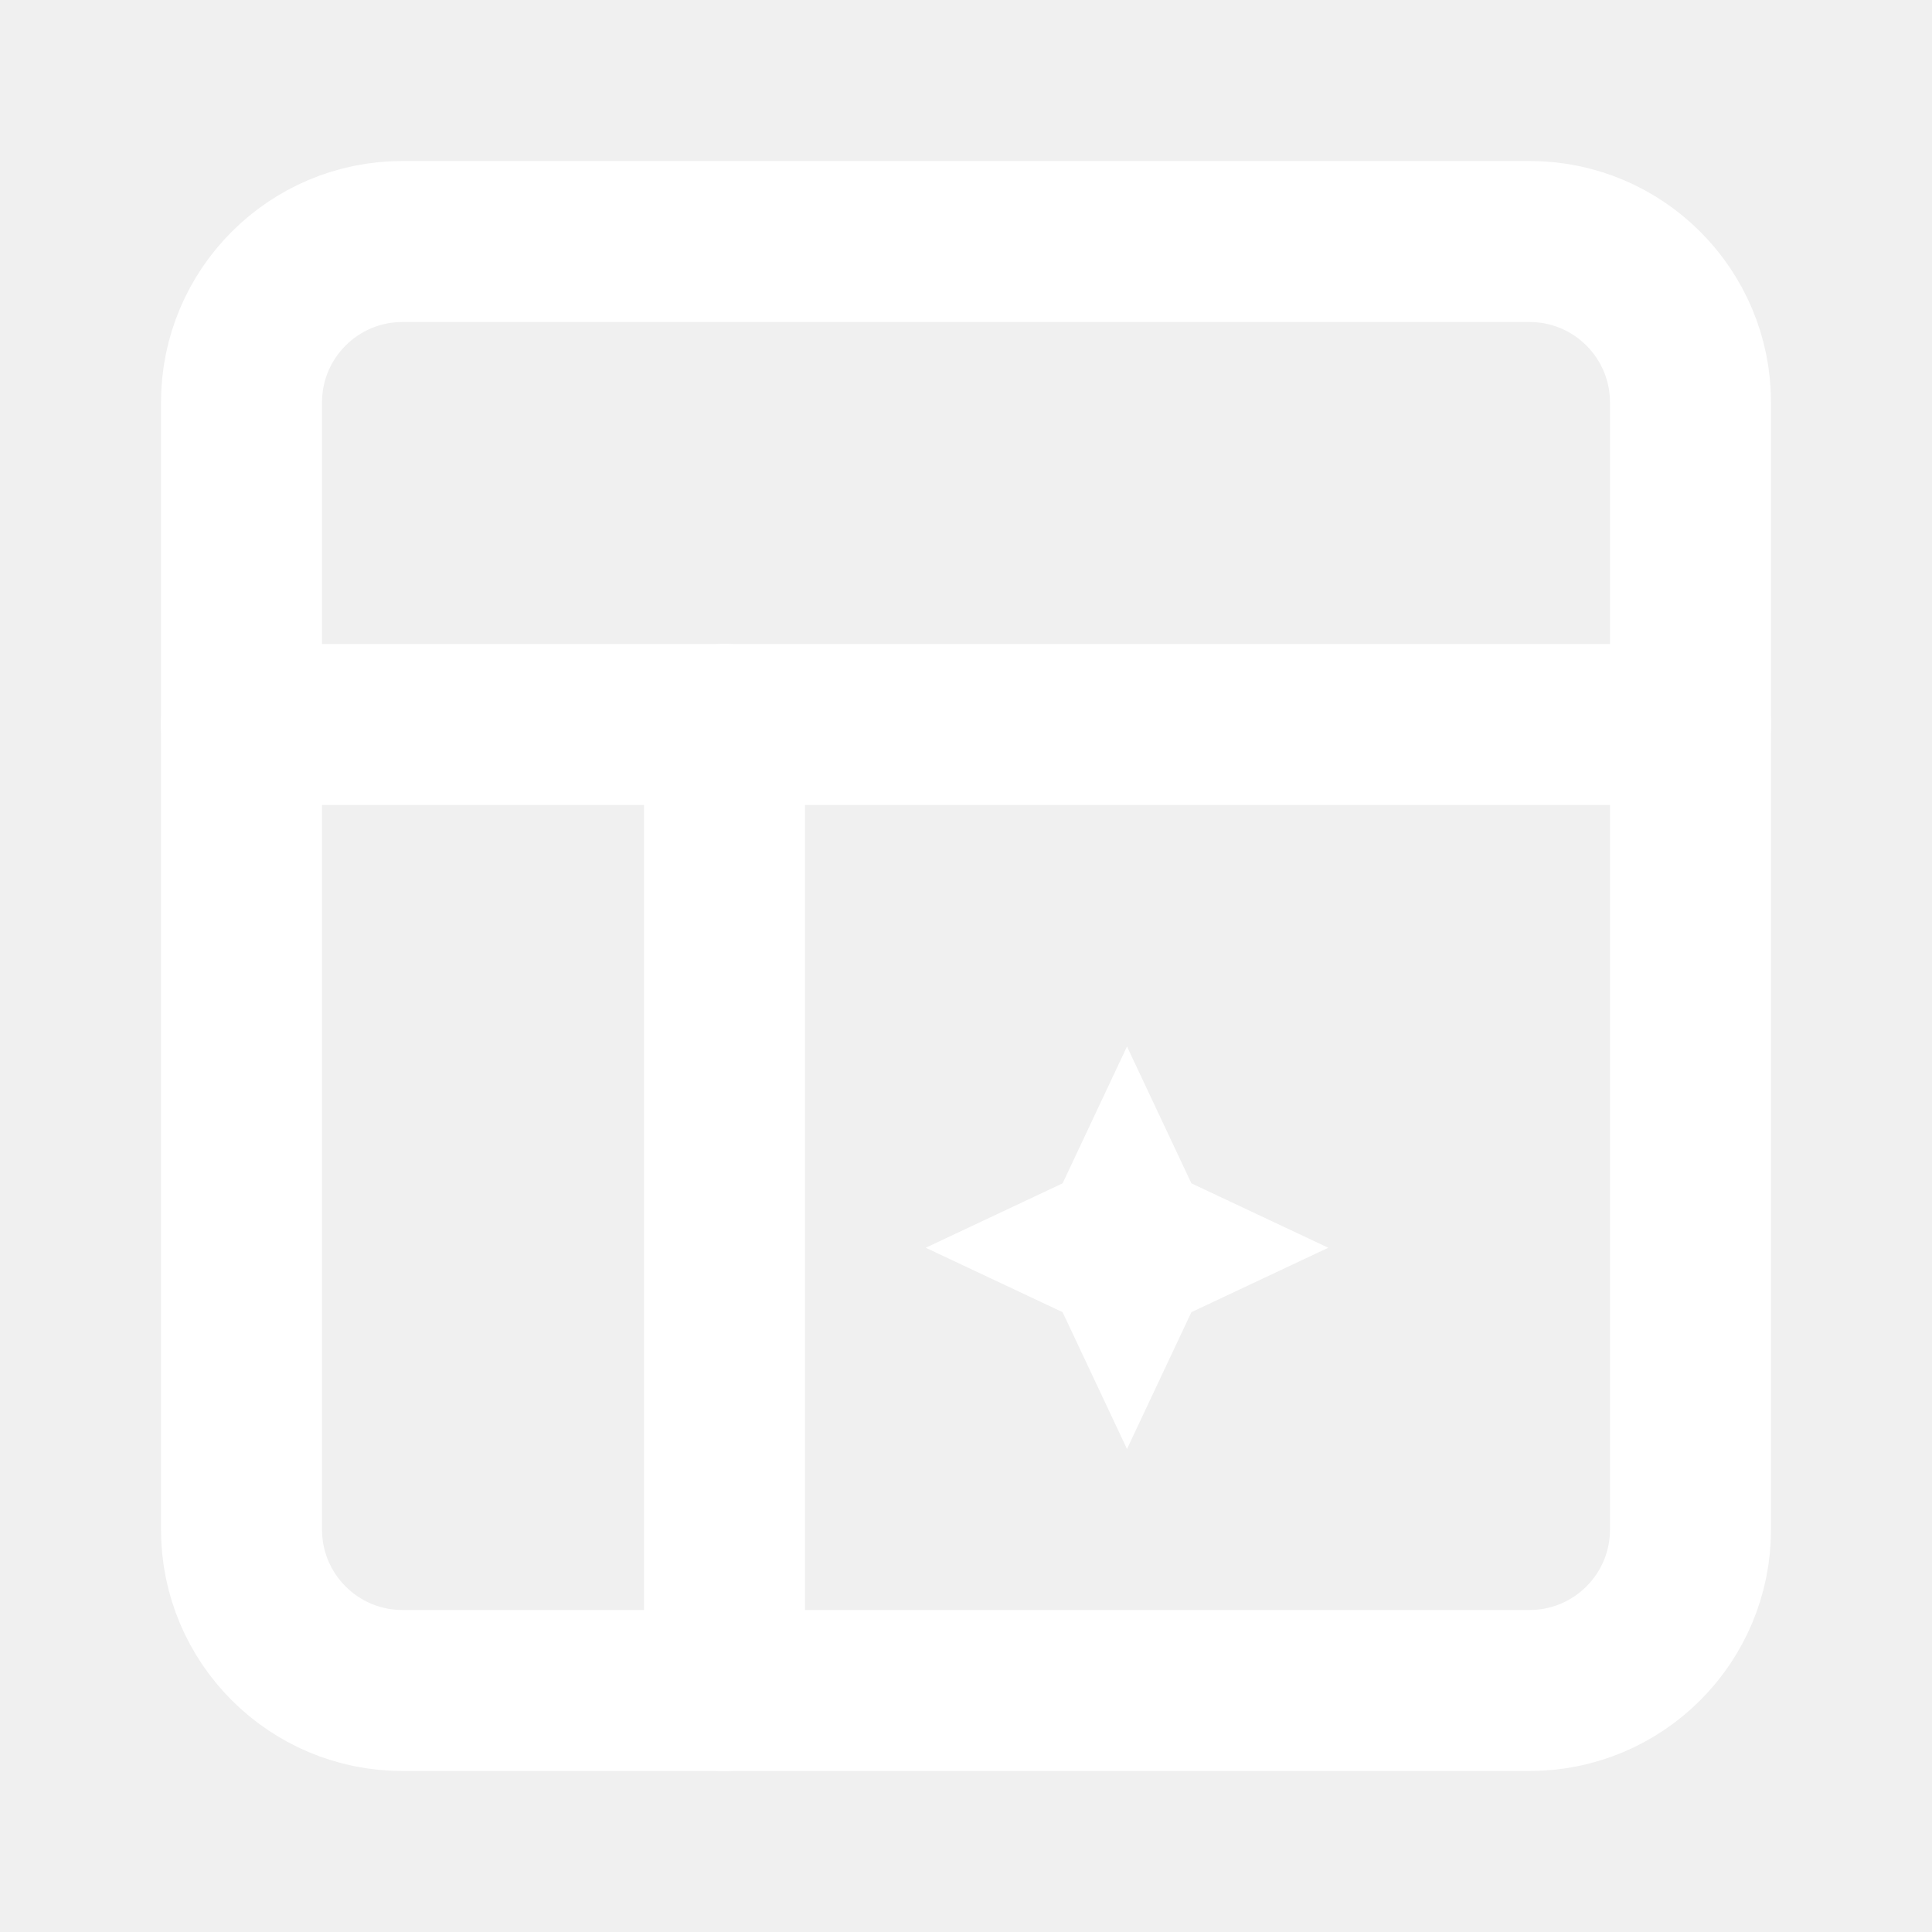
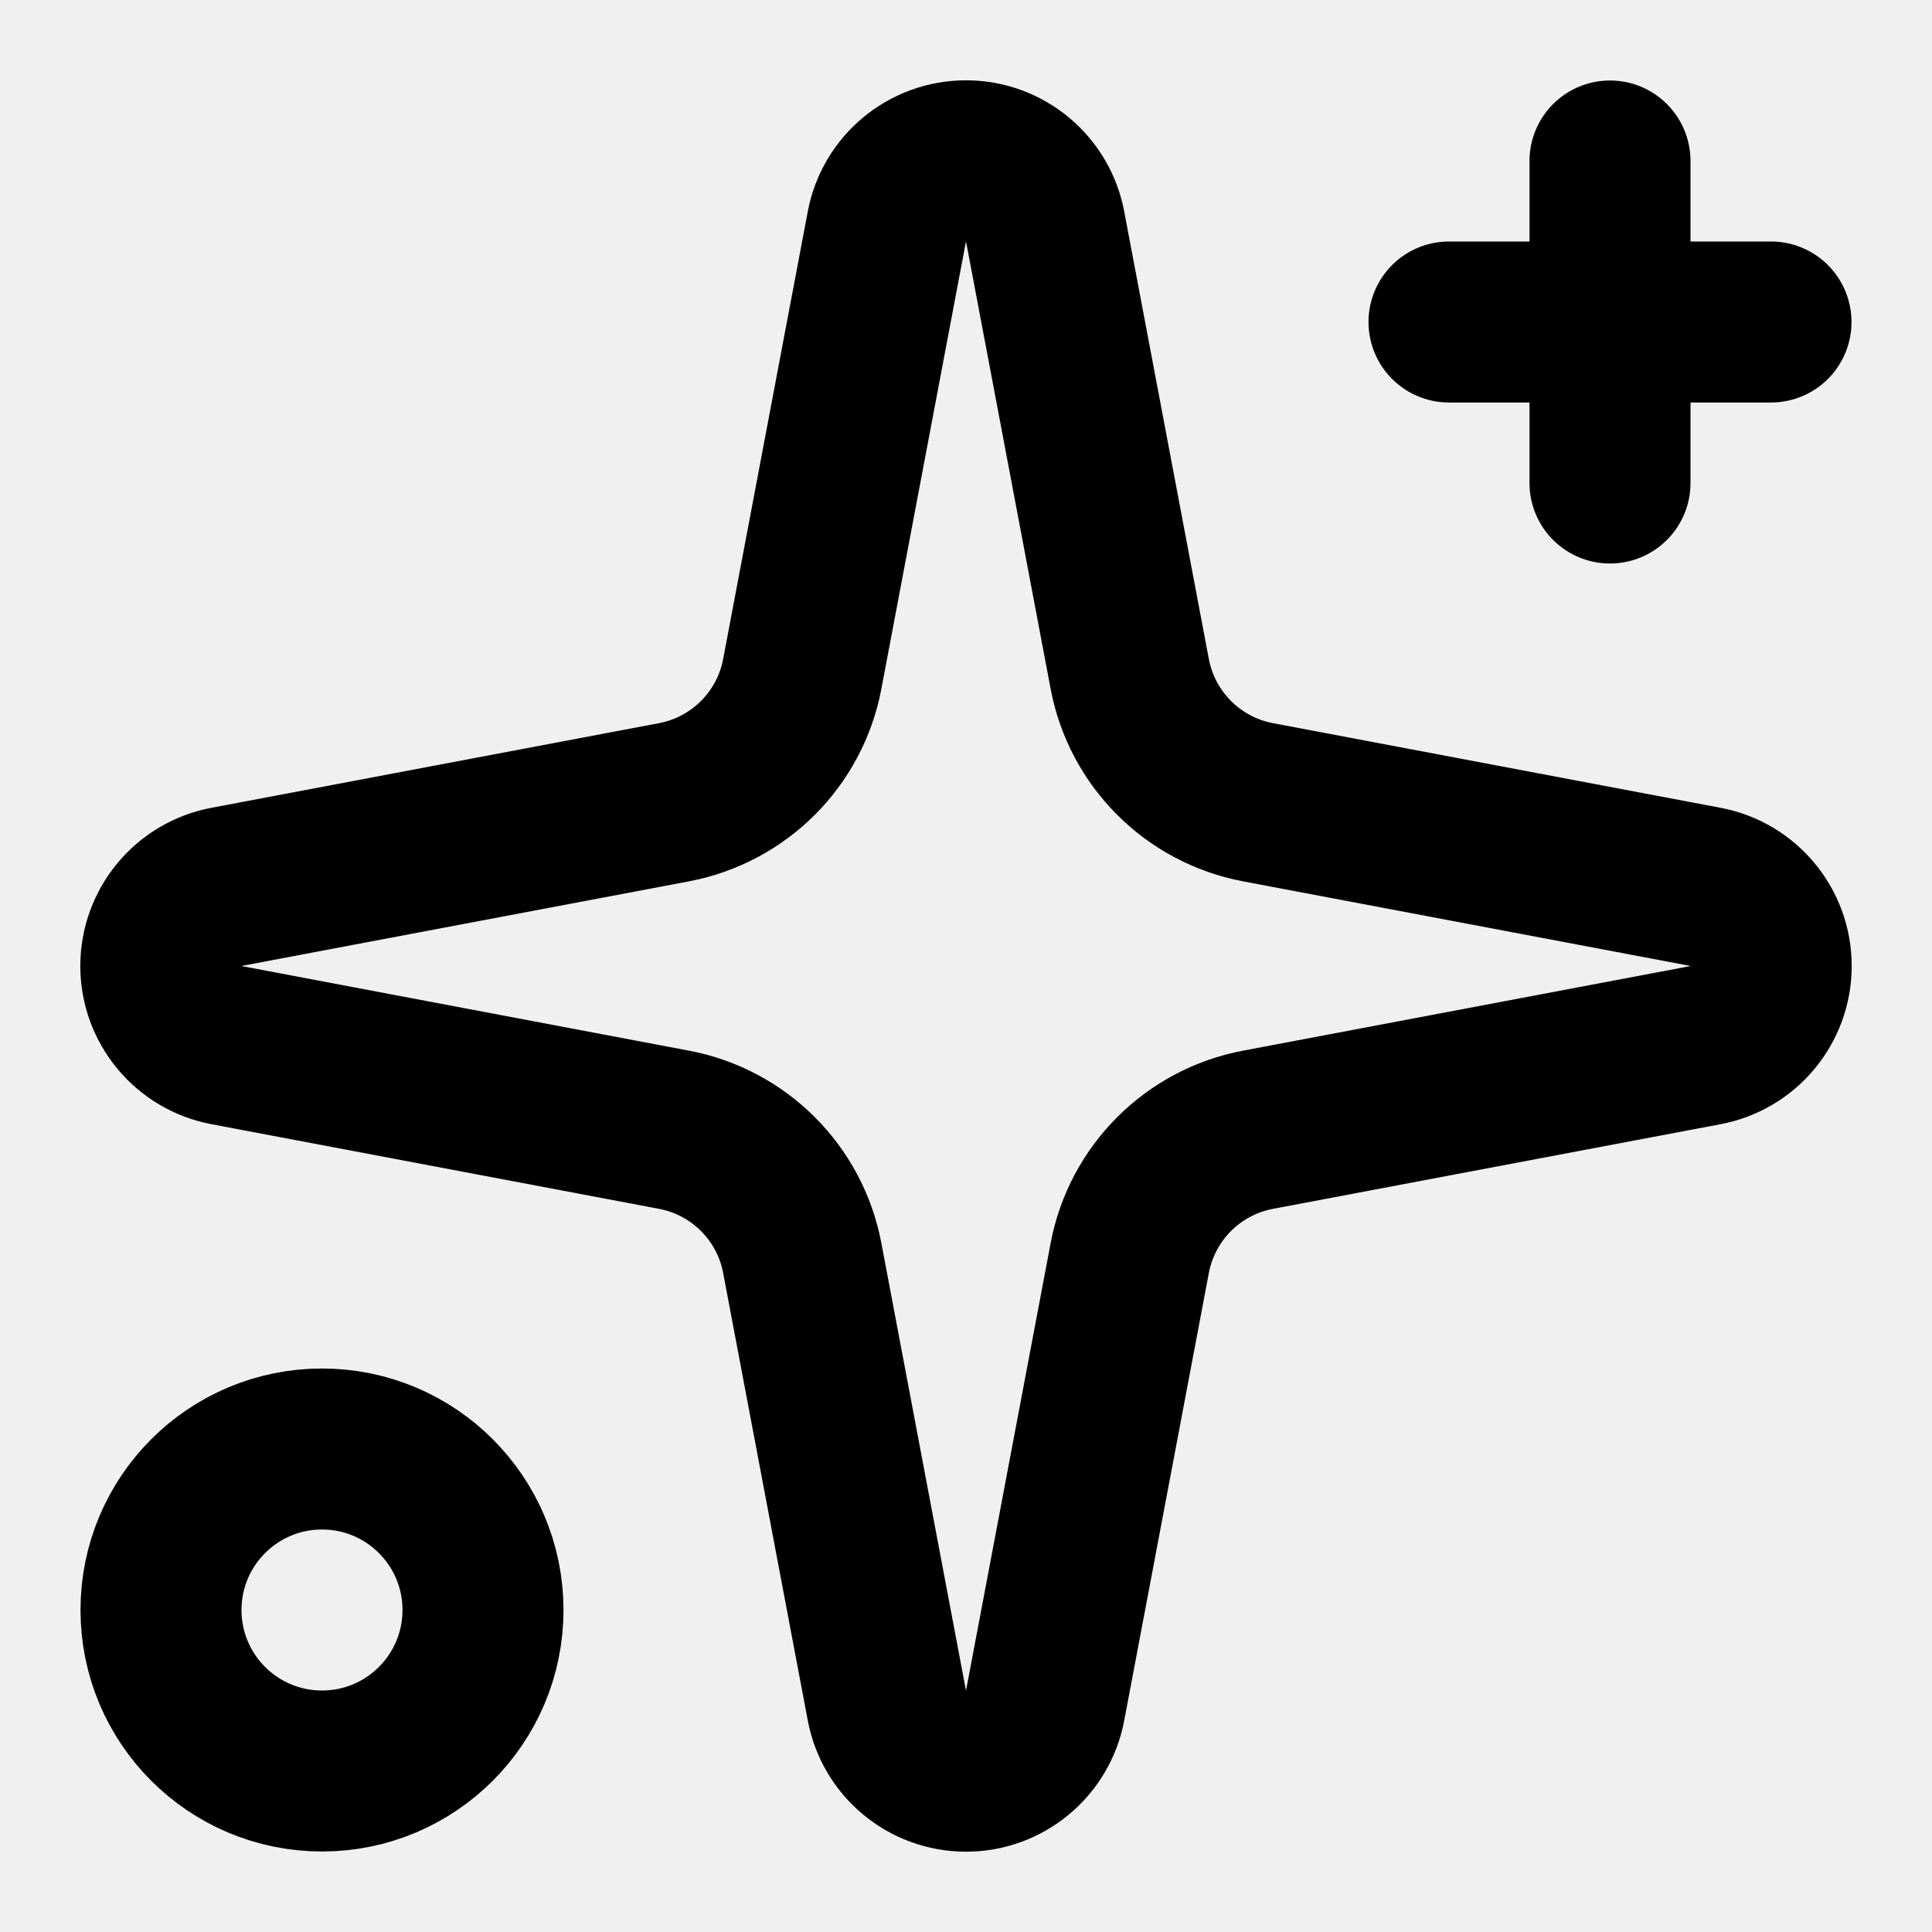
- <svg xmlns="http://www.w3.org/2000/svg" viewBox="0 0 24 24" fill="none" stroke="#ffffff" stroke-width="2" stroke-linecap="round" stroke-linejoin="round">
-   <rect x="3" y="3" width="18" height="18" rx="2" />
-   <path d="M3 9h18" />
-   <path d="M9 21V9" />
-   <path d="M14 13l.8 1.7 1.7.8-1.7.8-.8 1.7-.8-1.7-1.7-.8 1.7-.8.8-1.7z" fill="#ffffff" stroke="none" />
+ <svg xmlns="http://www.w3.org/2000/svg" viewBox="0 0 24 24" width="24" height="24" fill="none" stroke="currentColor" stroke-width="2" stroke-linecap="round" stroke-linejoin="round">
+   <path d="M11.017 2.814a1 1 0 0 1 1.966 0l1.051 5.558a2 2 0 0 0 1.594 1.594l5.558 1.051a1 1 0 0 1 0 1.966l-5.558 1.051a2 2 0 0 0-1.594 1.594l-1.051 5.558a1 1 0 0 1-1.966 0l-1.051-5.558a2 2 0 0 0-1.594-1.594l-5.558-1.051a1 1 0 0 1 0-1.966l5.558-1.051a2 2 0 0 0 1.594-1.594z" />
+   <path d="M20 2v4" />
+   <path d="M22 4h-4" />
+   <circle cx="4" cy="20" r="2" />
</svg>
